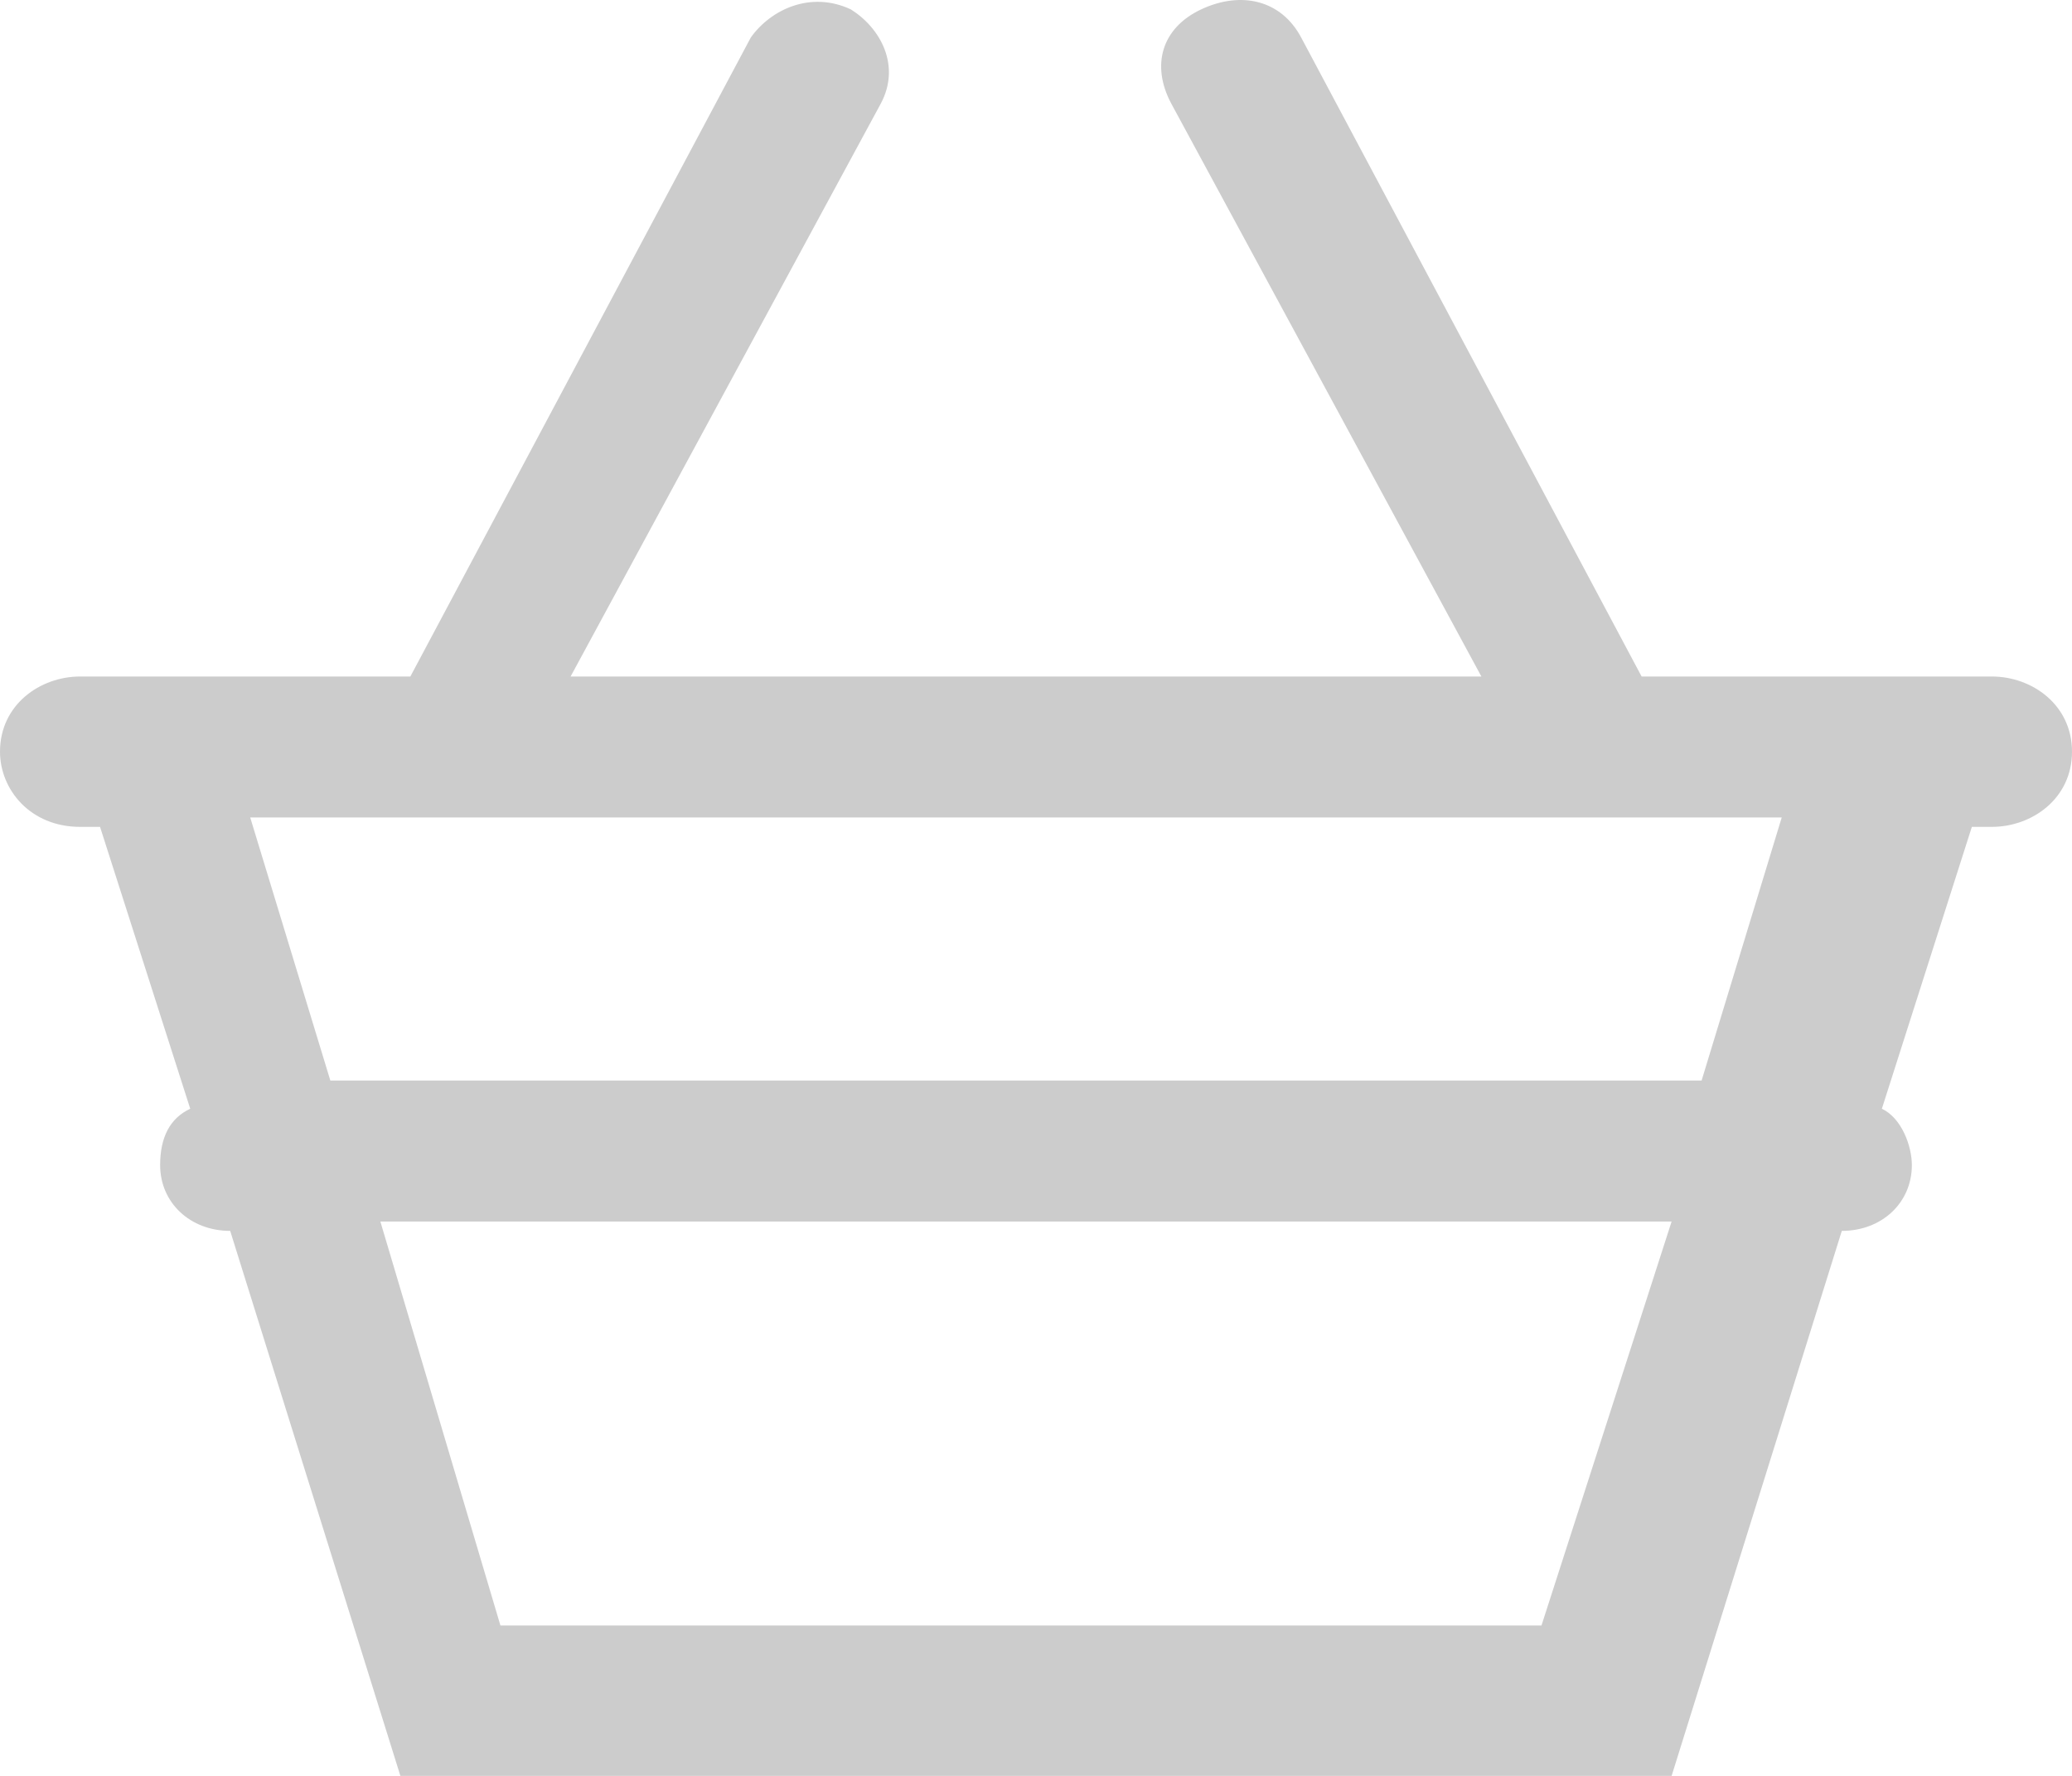
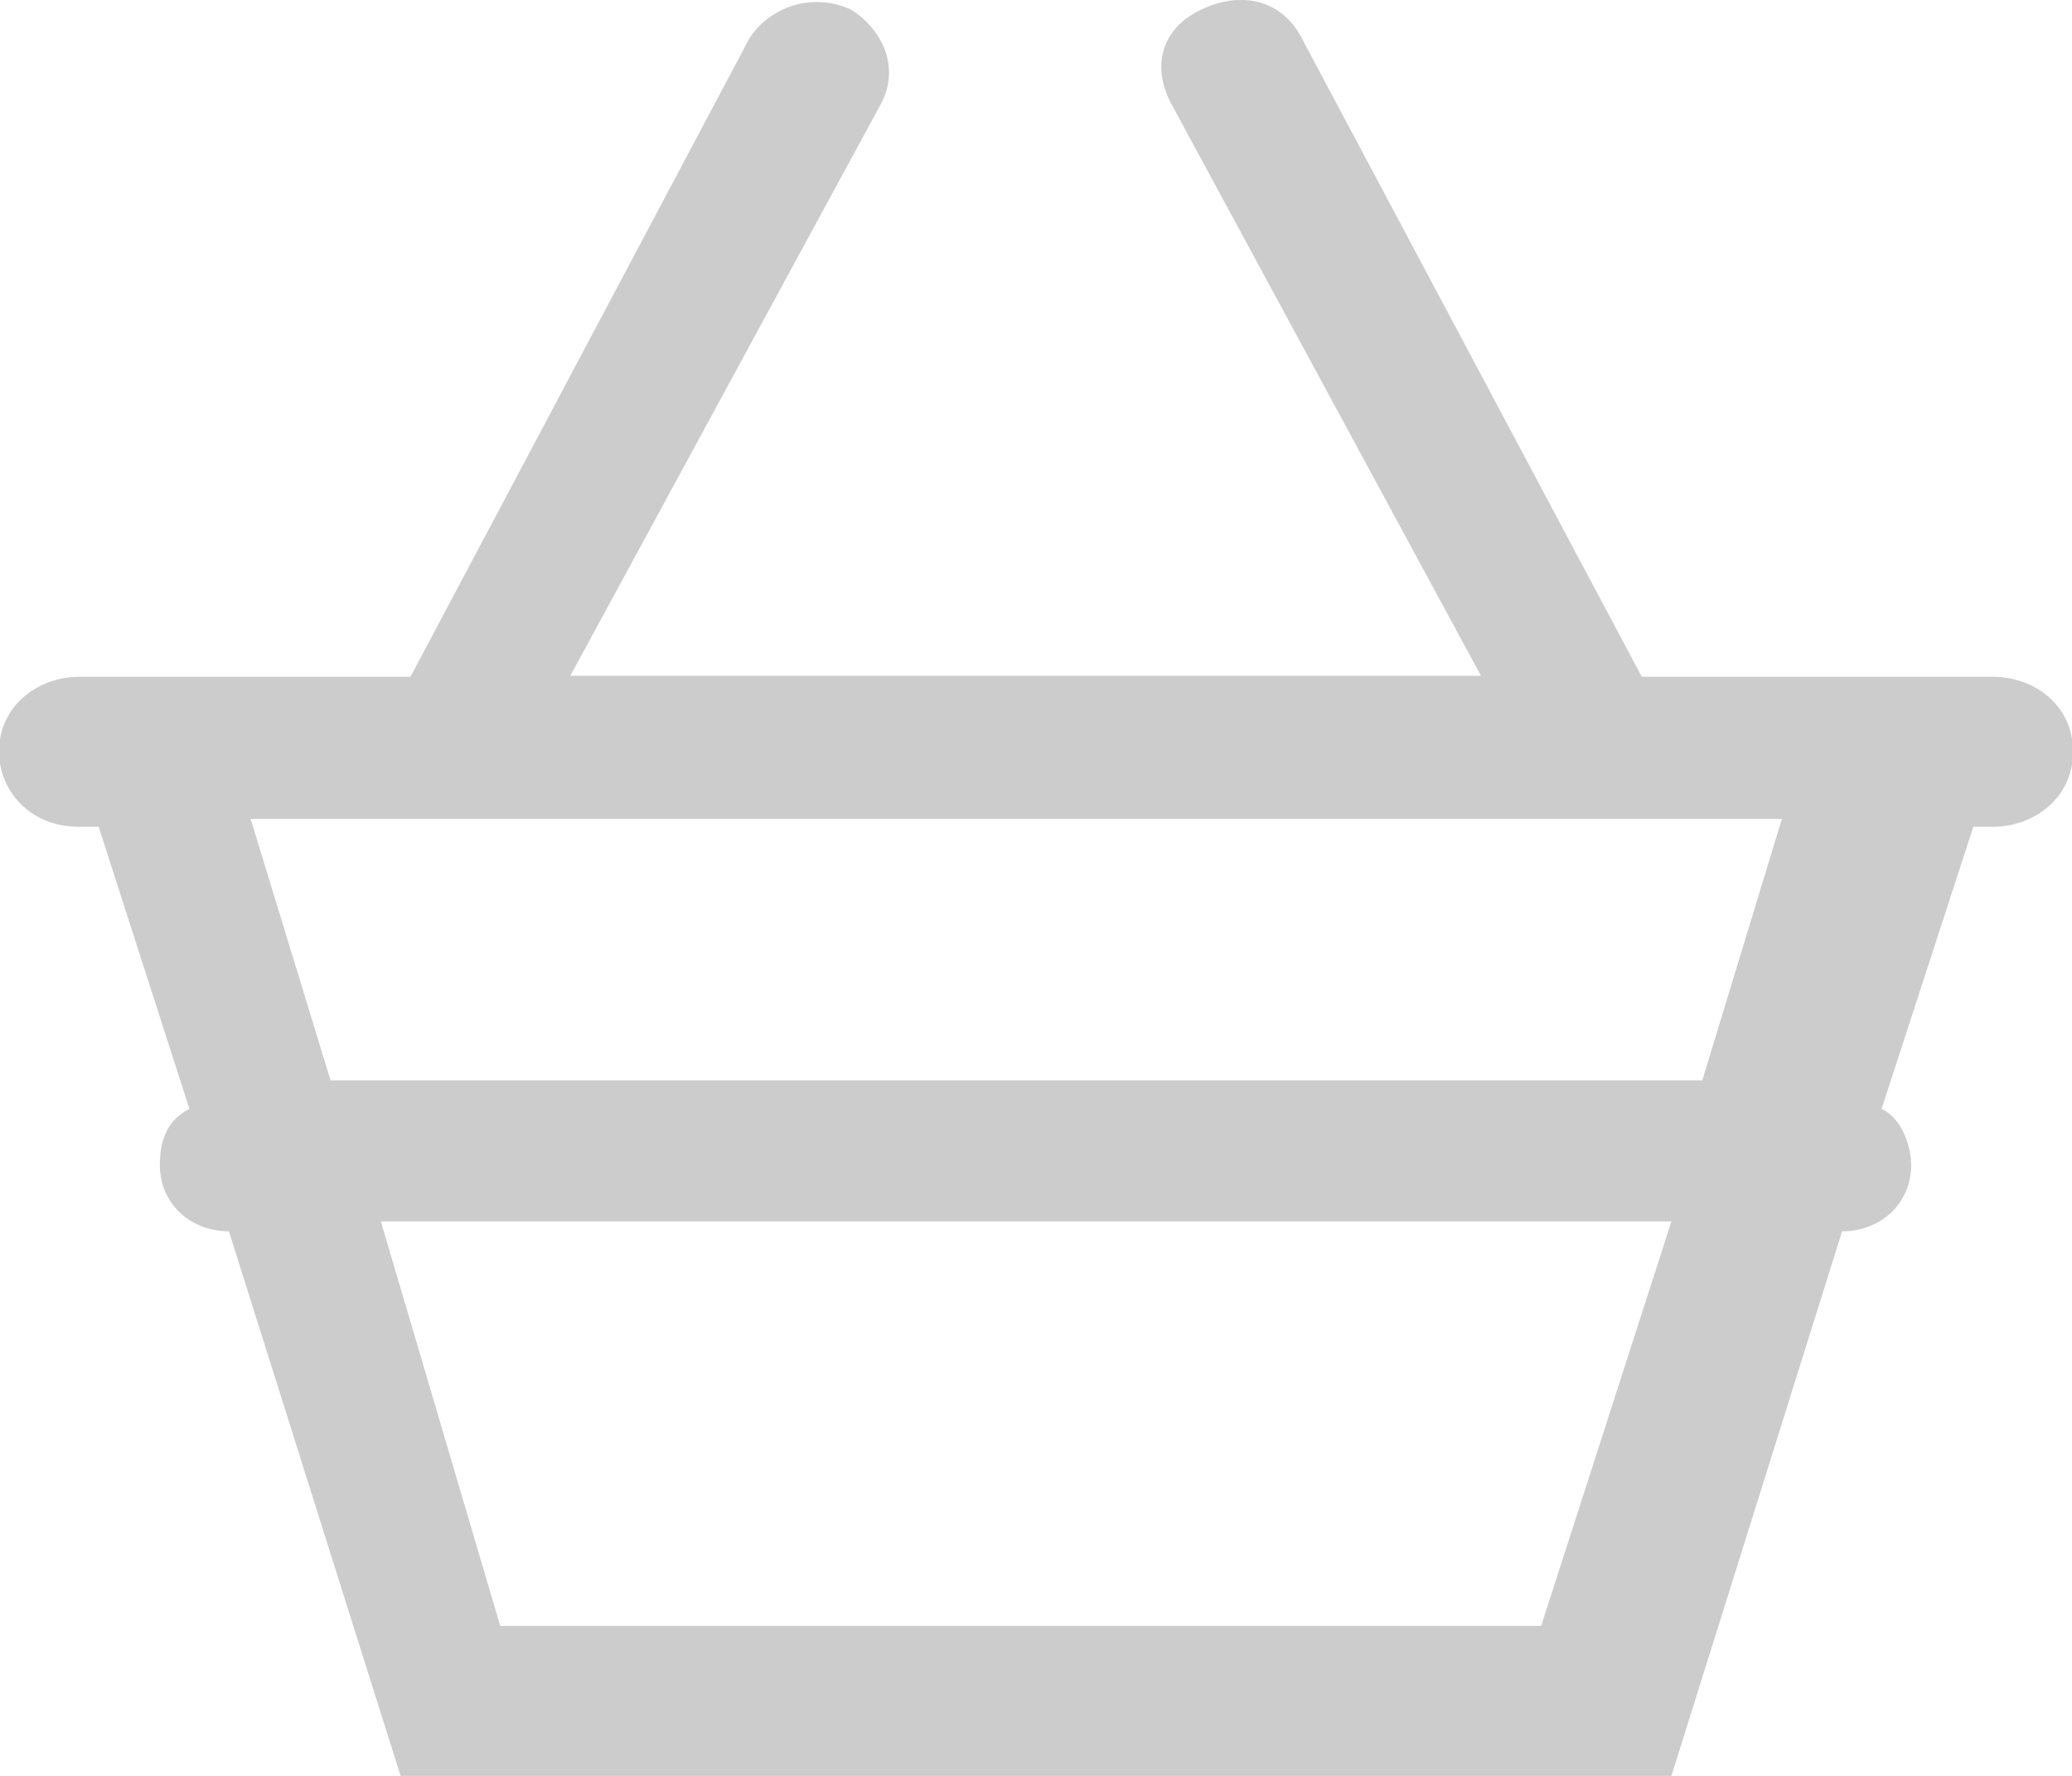
<svg xmlns="http://www.w3.org/2000/svg" width="21" height="18" viewBox="0 0 21 18" fill="none">
-   <path opacity="0.2" d="M20.188 6.857H16.638L13.188 0.381C12.986 -8.61287e-06 12.58 -0.095 12.174 0.095C11.768 0.286 11.667 0.667 11.87 1.048L15.014 6.857H5.783L8.928 1.048C9.13 0.667 8.928 0.286 8.623 0.095C8.217 -0.095 7.812 0.095 7.609 0.381L4.159 6.857H0.812C0.406 6.857 0 7.143 0 7.619C0 8 0.304 8.381 0.812 8.381H1.014L1.928 11.238C1.725 11.333 1.623 11.524 1.623 11.809C1.623 12.191 1.928 12.476 2.333 12.476L4.058 18H16.942L18.667 12.476C19.073 12.476 19.377 12.191 19.377 11.809C19.377 11.619 19.275 11.333 19.073 11.238L19.985 8.381H20.188C20.594 8.381 21 8.095 21 7.619C21 7.143 20.594 6.857 20.188 6.857ZM15.623 16.476H5.072L3.855 12.381H16.942L15.623 16.476ZM17.246 10.952H3.348L2.536 8.286H18.058L17.246 10.952Z" fill="black" />
+   <path opacity=".2" d="M20.19 6.86h-3.55L13.19.38c-.2-.38-.61-.48-1.02-.28-.4.19-.5.57-.3.95l3.14 5.8H5.78l3.15-5.8c.2-.38 0-.76-.3-.95A.82.82 0 0 0 7.6.38L4.16 6.86H.8c-.4 0-.81.28-.81.76 0 .38.3.76.81.76h.2l.92 2.86c-.2.1-.3.28-.3.57 0 .38.3.67.7.67L4.06 18h12.88l1.73-5.52c.4 0 .7-.29.7-.67 0-.2-.1-.48-.3-.57L20 8.38h.2c.4 0 .81-.28.81-.76s-.4-.76-.81-.76Zm-4.57 9.62H5.07l-1.21-4.1h13.08l-1.32 4.1Zm1.63-5.53H3.35L2.54 8.3h15.52l-.81 2.66Z" fill="#000" />
</svg>
